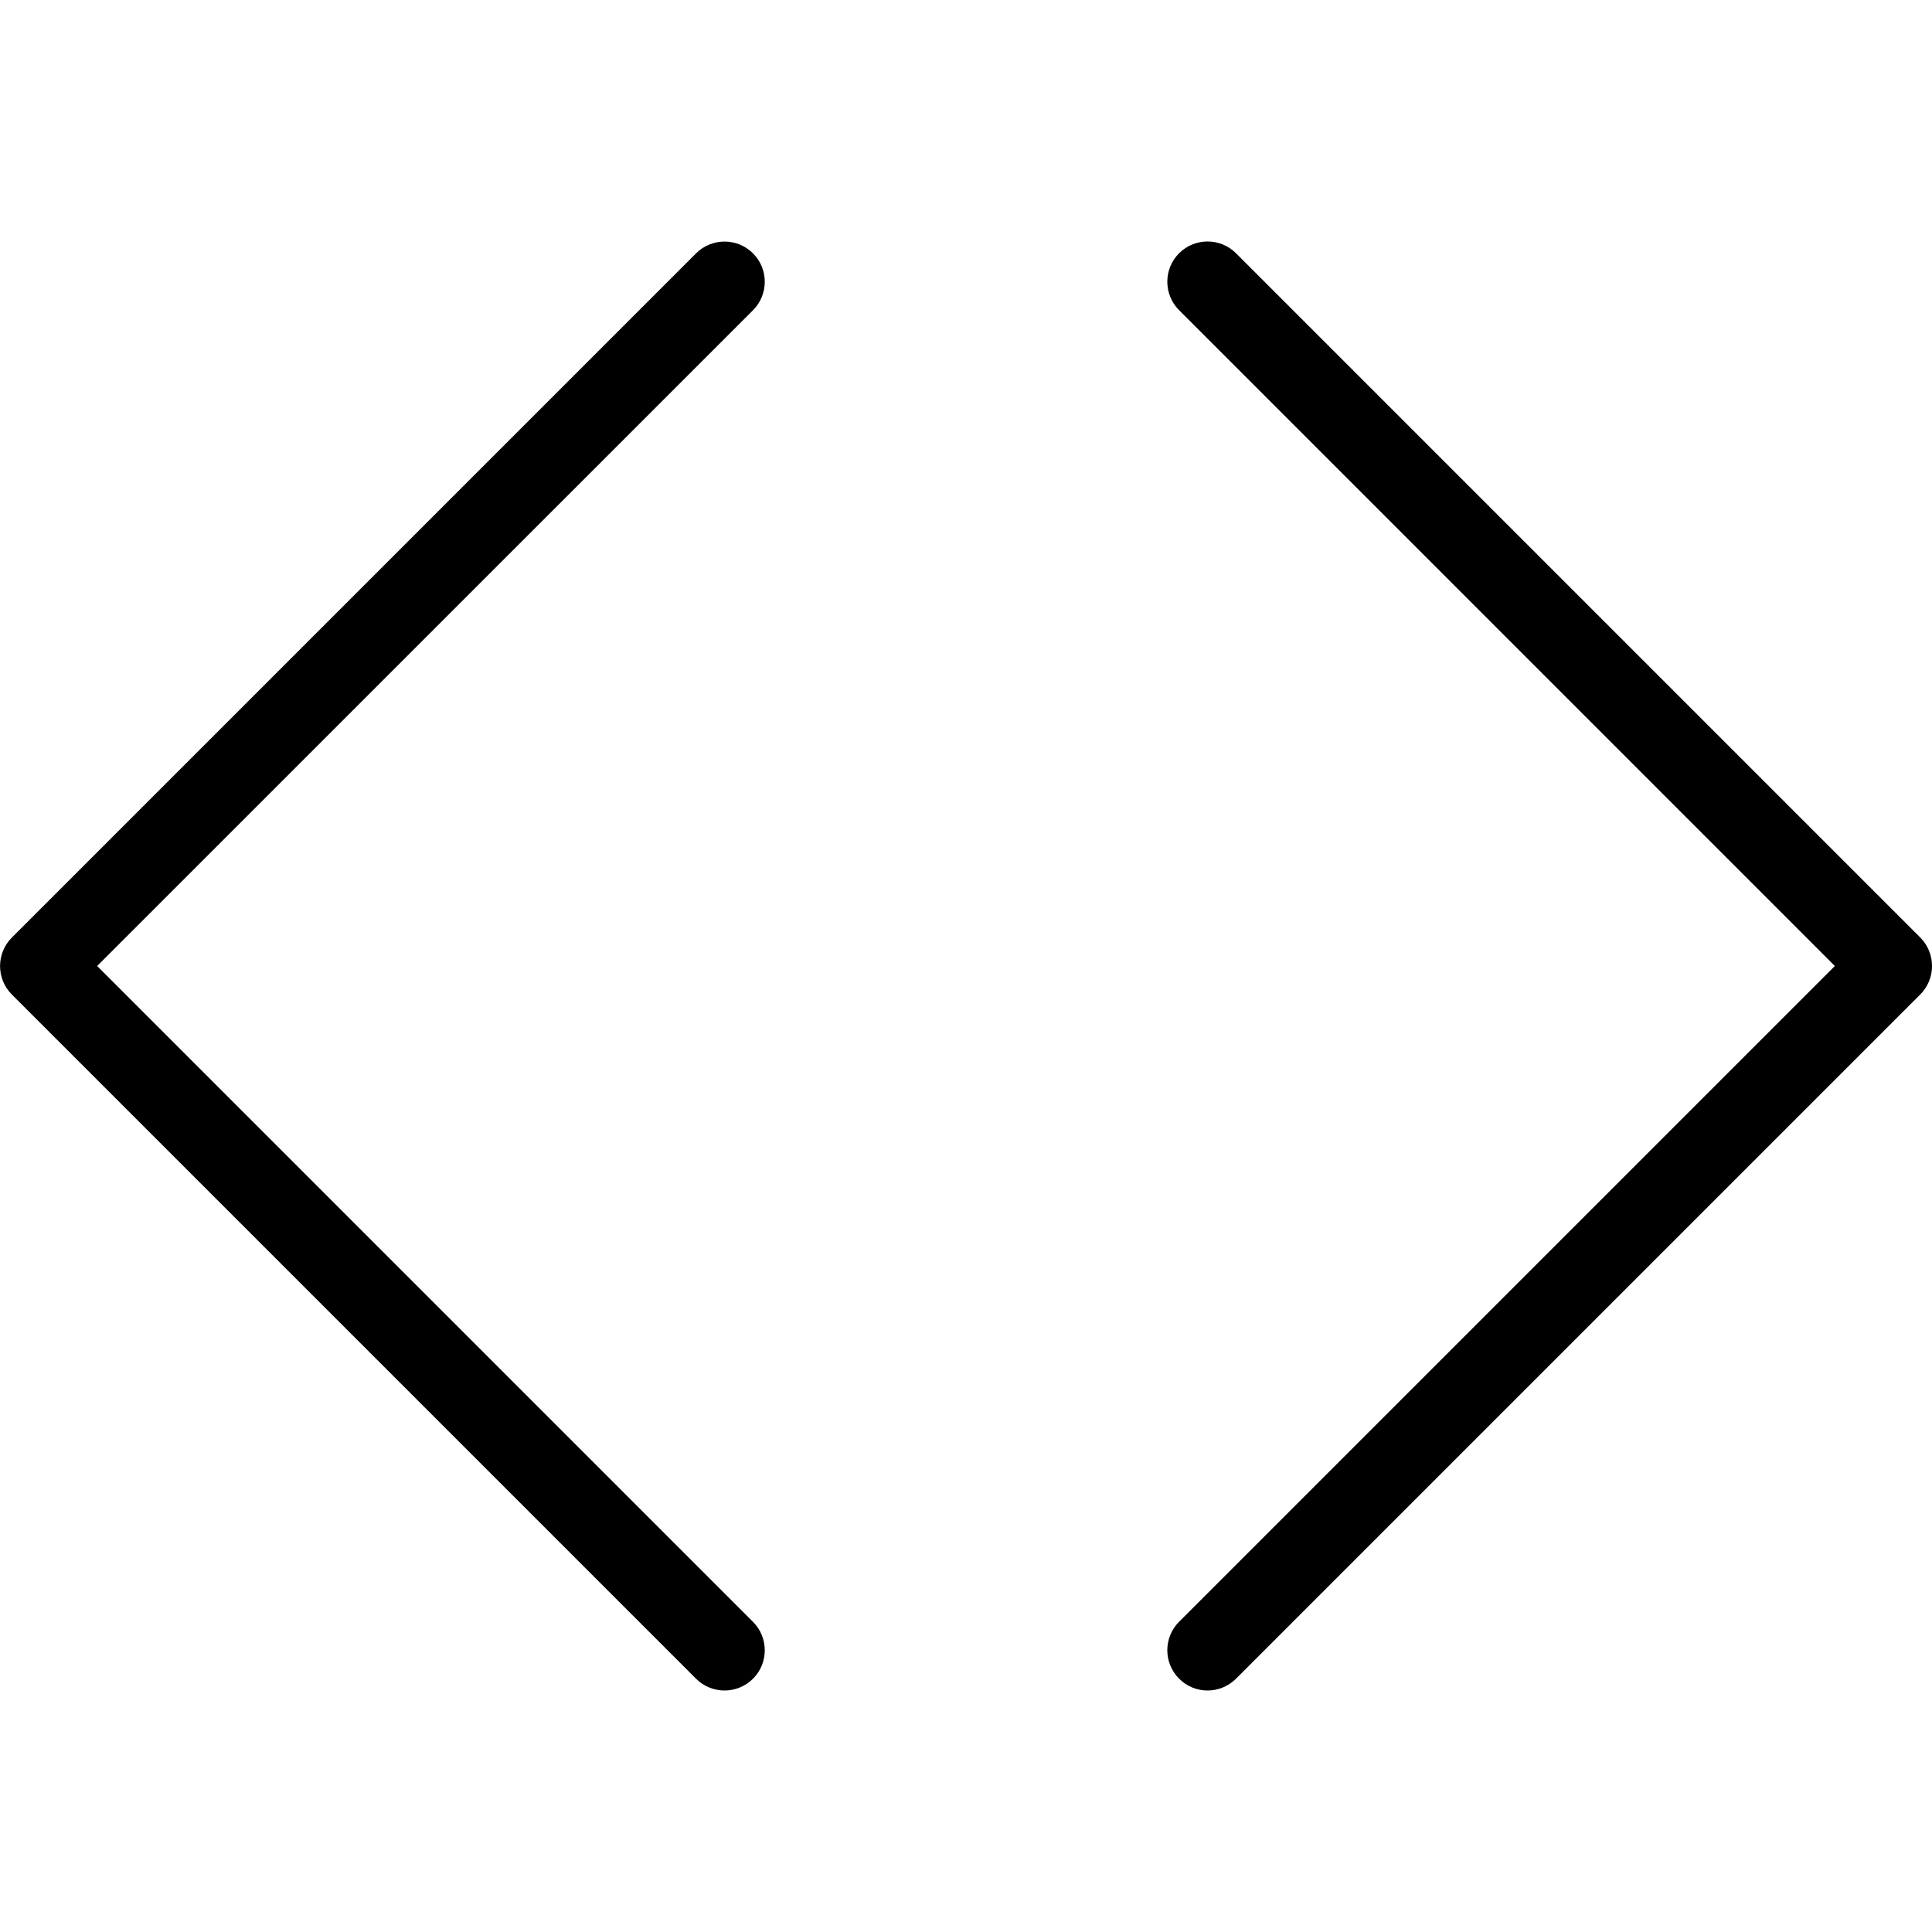
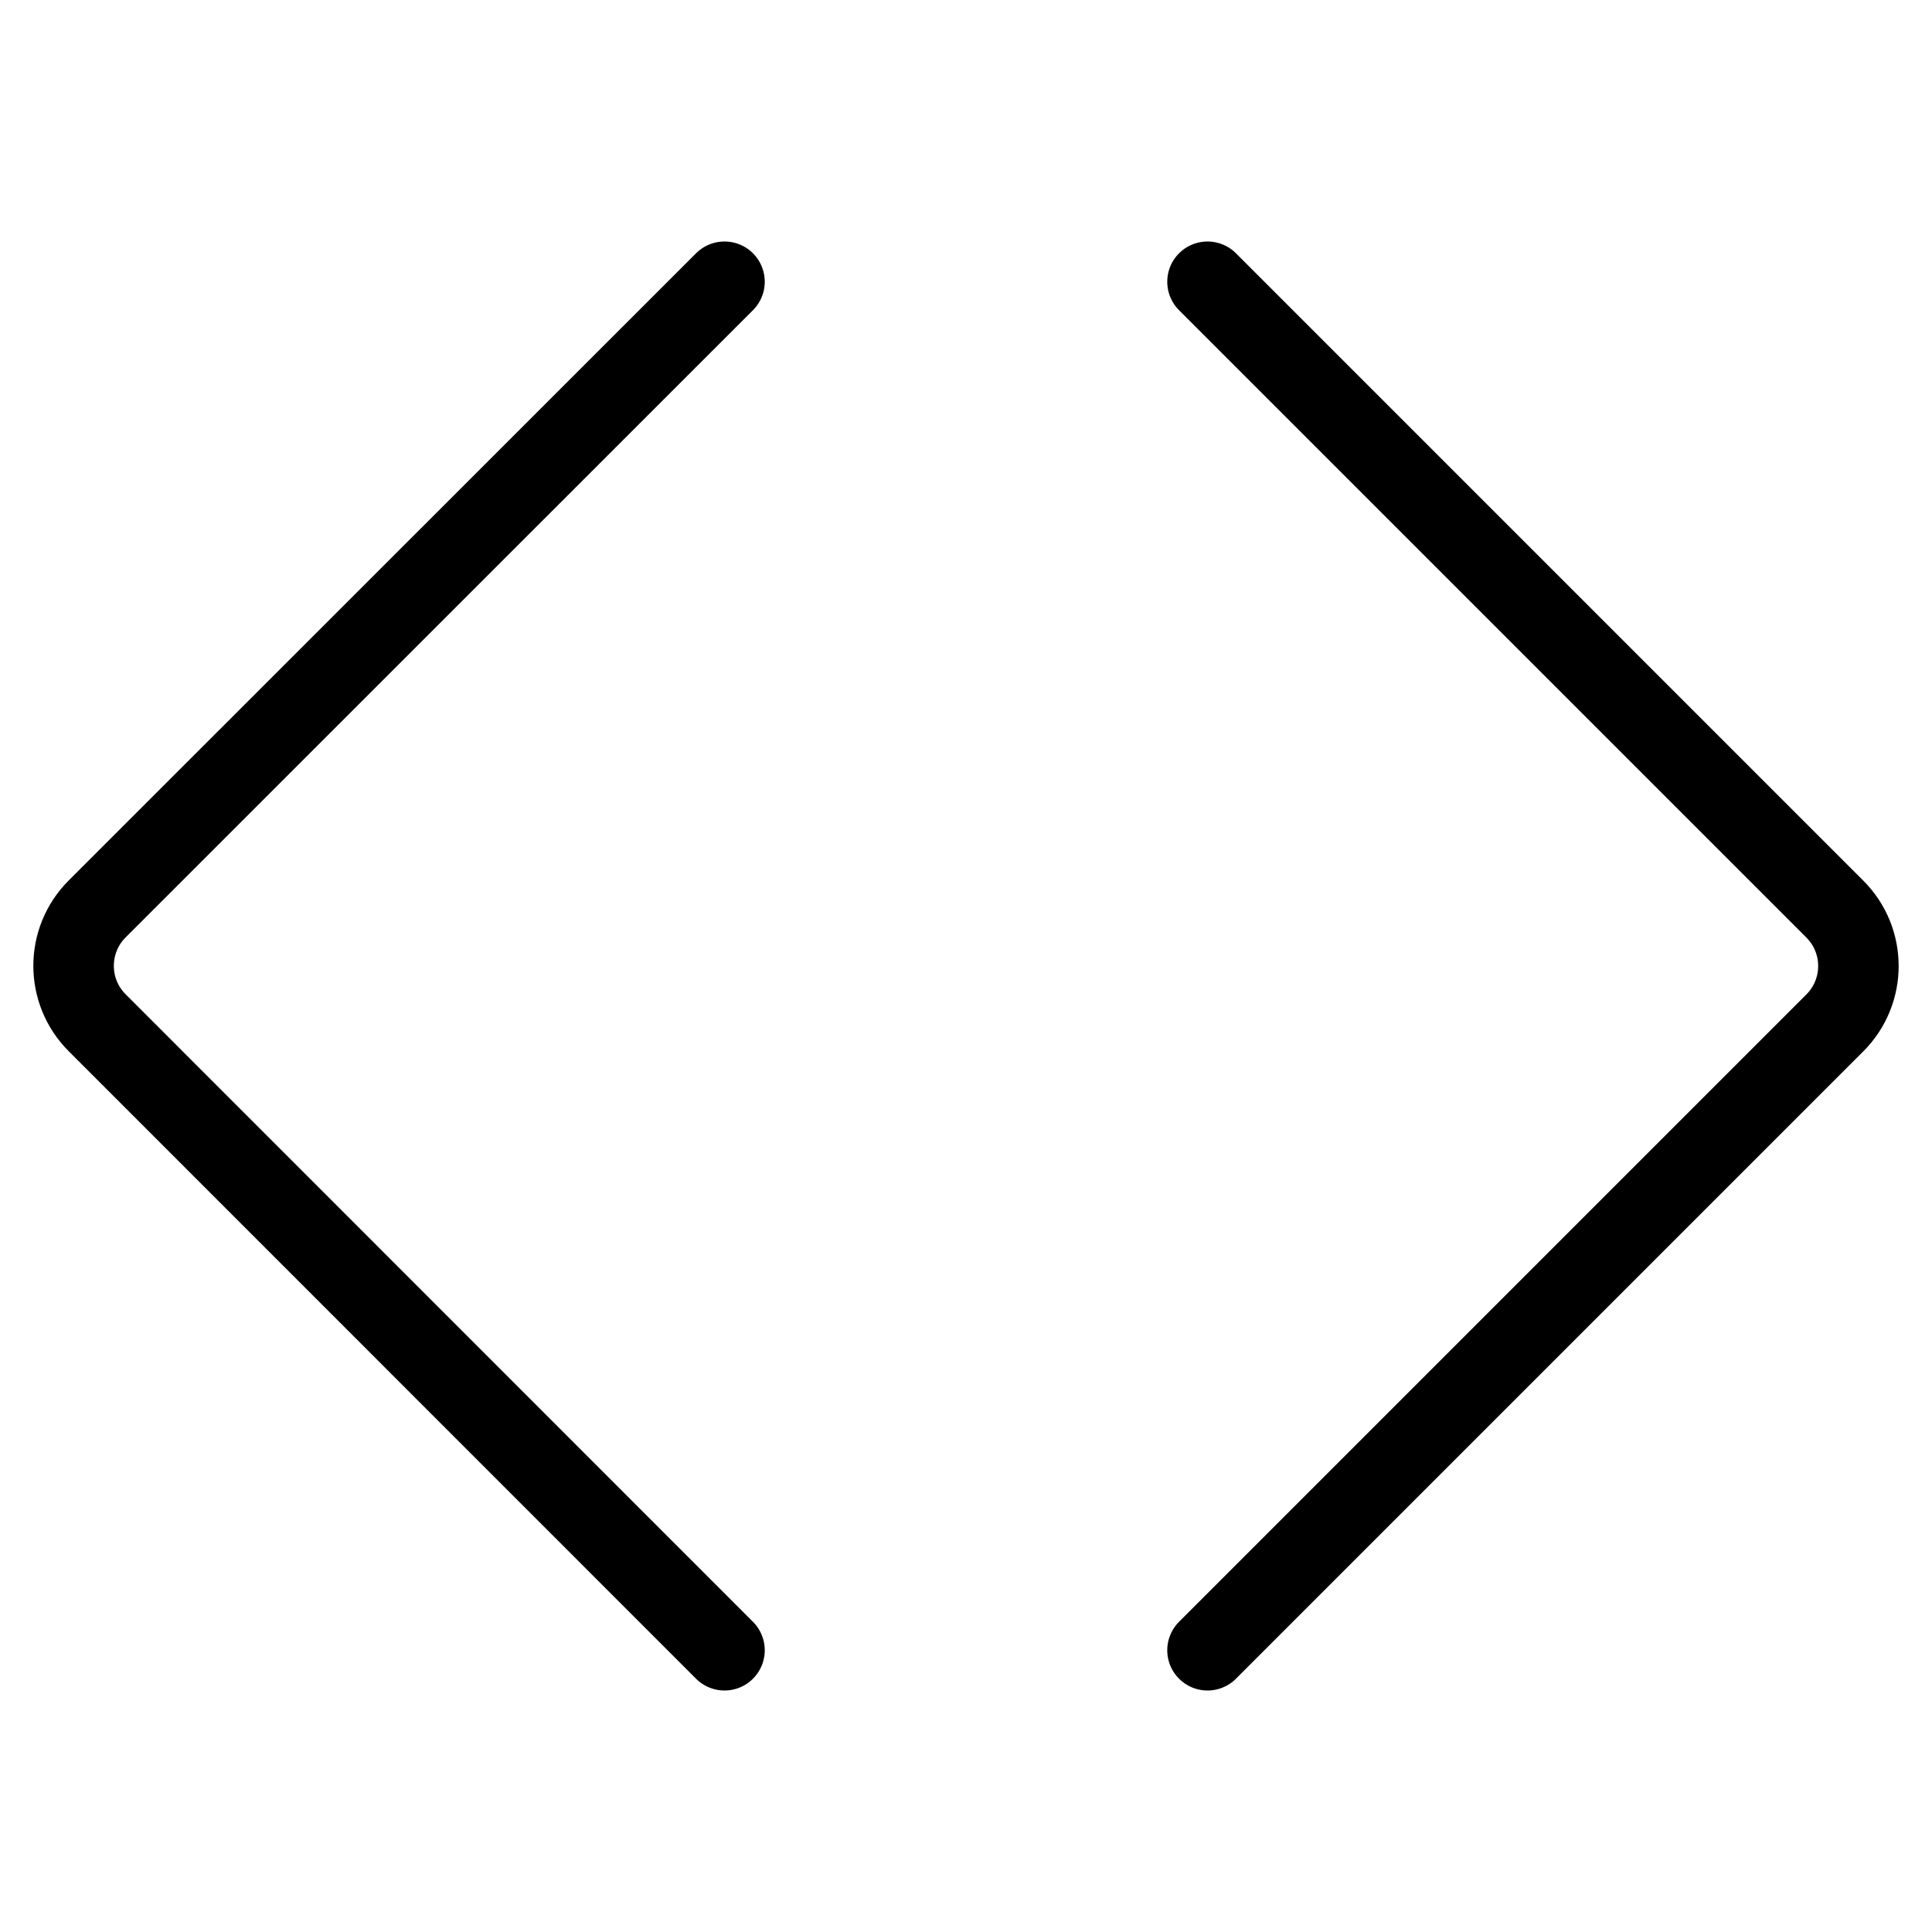
- <svg xmlns="http://www.w3.org/2000/svg" version="1" width="24" height="24" viewBox="0 0 24 24">
-   <g>
-     <path d="M9.354 3.147c-.195-.195-.512-.195-.707 0l-8.5 8.5c-.195.195-.195.512 0 .707l8.5 8.5c.097.097.225.146.353.146s.256-.049.354-.146c.195-.195.195-.512 0-.707l-8.147-8.147 8.147-8.146c.195-.196.195-.512 0-.707zM23.854 11.646l-8.5-8.5c-.195-.195-.512-.195-.707 0-.195.195-.195.512 0 .707l8.146 8.147-8.146 8.146c-.195.195-.195.512 0 .707.097.098.225.147.353.147s.256-.049.354-.146l8.5-8.5c.195-.196.195-.512 0-.708z" />
-   </g>
+ <svg xmlns="http://www.w3.org/2000/svg" viewBox="0 0 24 24">
+   <defs>
+     <style>.a{fill:none;stroke:#000;stroke-linecap:round;stroke-linejoin:round}</style>
+   </defs>
+   <path class="a" d="M9 3.5l-7.793 7.791a1 1 0 0 0 0 1.414L9 20.5M15 3.5l7.793 7.793a1 1 0 0 1 0 1.414L15 20.5" />
</svg>
